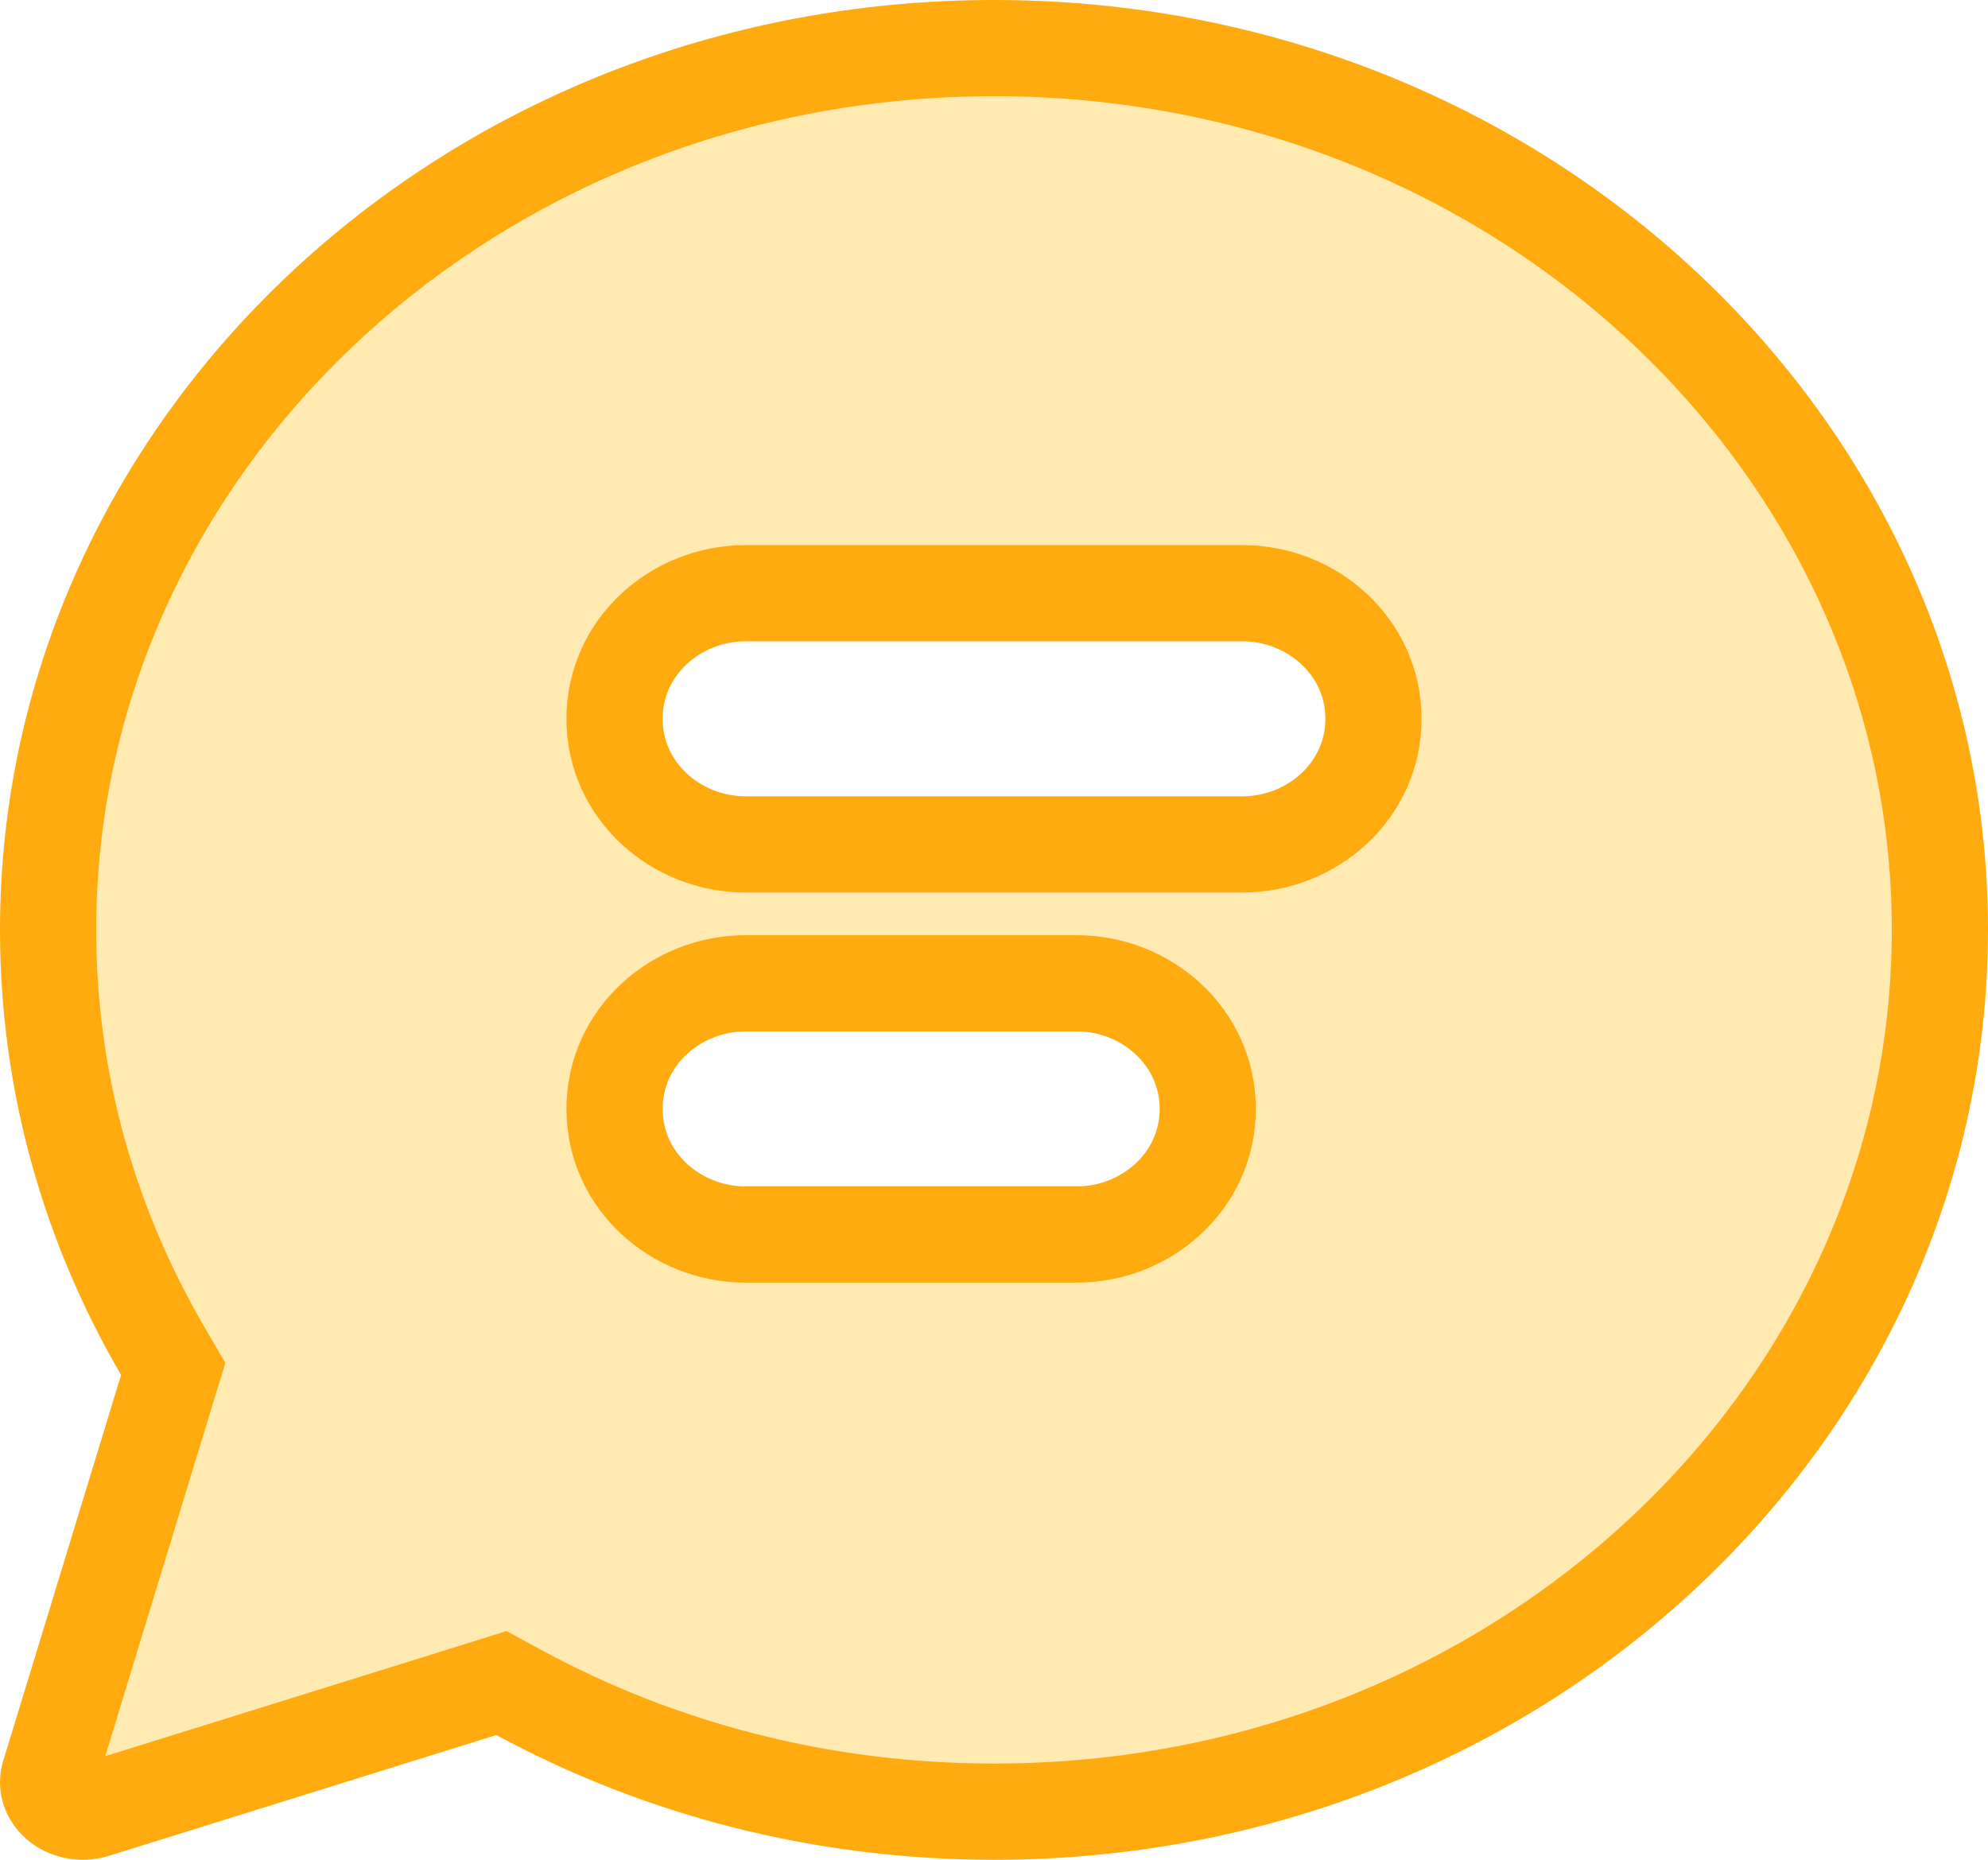
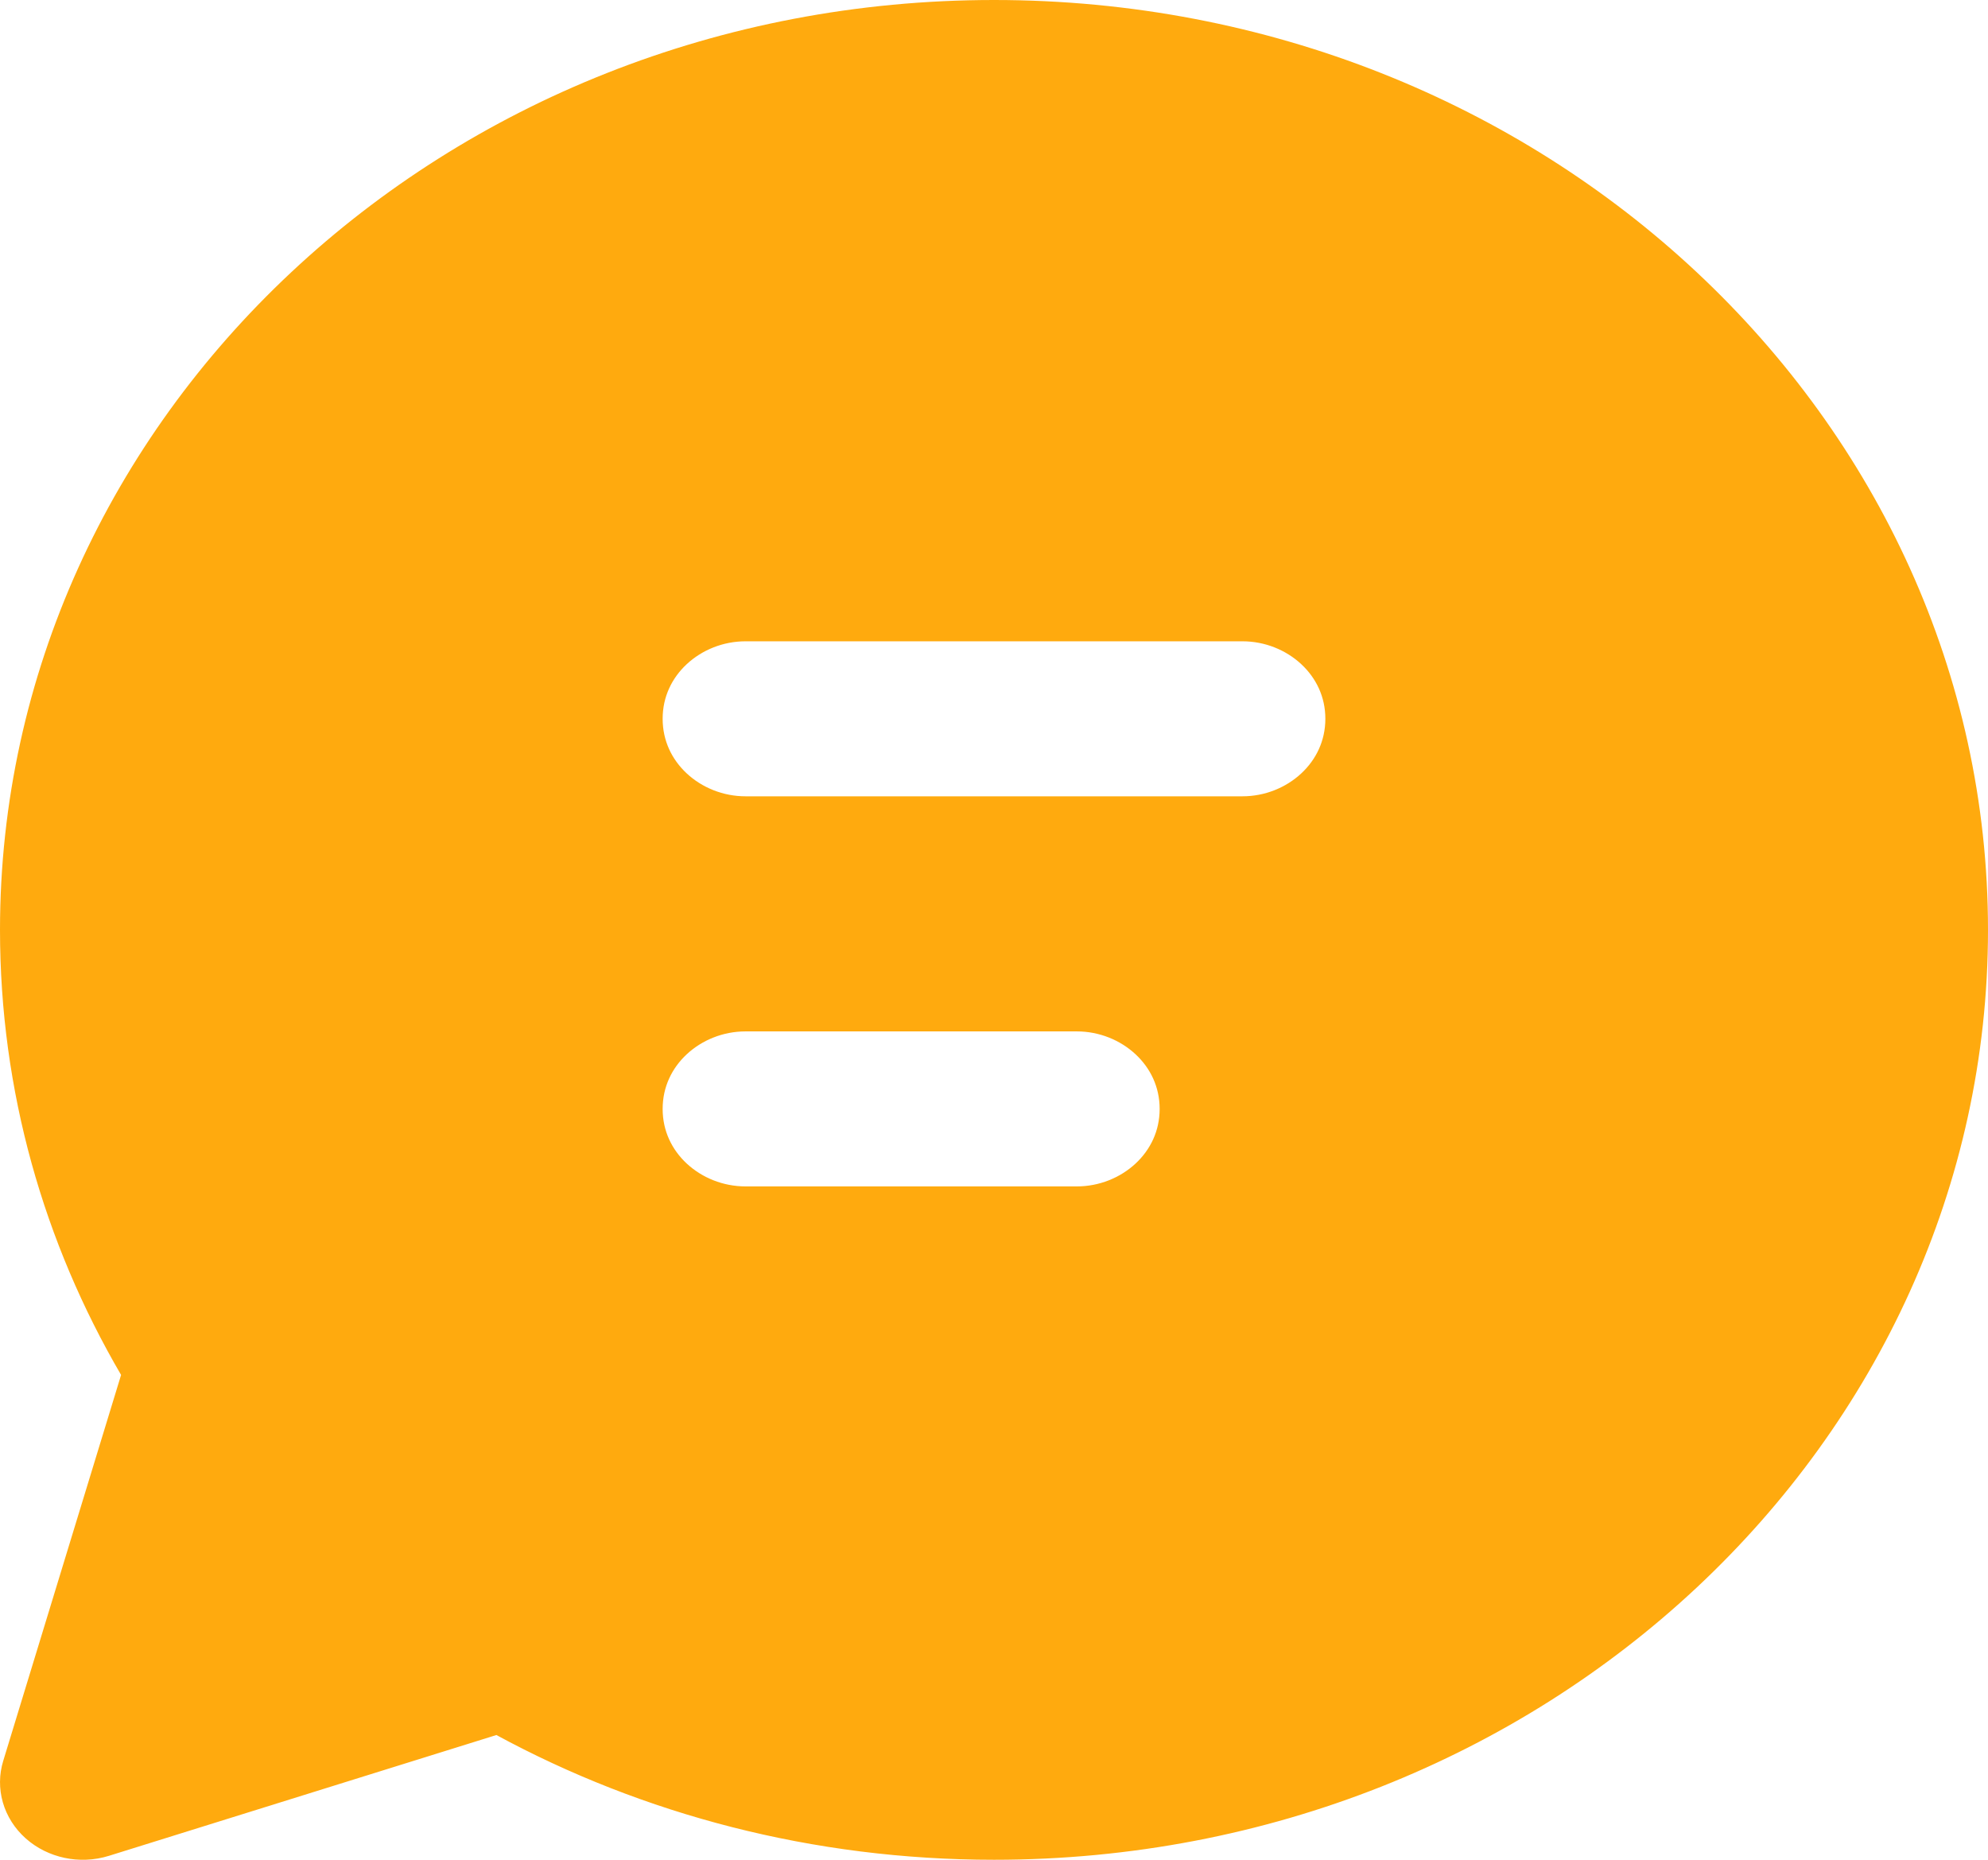
<svg xmlns="http://www.w3.org/2000/svg" width="31" height="29" viewBox="0 0 31 29" fill="none">
-   <path d="M2.605 21.66L2.701 21.346L2.536 21.062C1.396 19.11 0.75 16.874 0.75 14.5C0.75 6.952 7.306 0.75 15.5 0.75C23.694 0.75 30.25 6.952 30.25 14.5C30.25 22.048 23.694 28.25 15.5 28.25C12.801 28.25 10.272 27.574 8.097 26.395L7.819 26.244L7.517 26.339L1.477 28.222L1.477 28.222C1.267 28.287 1.042 28.234 0.899 28.106C0.762 27.983 0.724 27.82 0.767 27.679L2.605 21.66ZM11.625 9.25C10.545 9.25 9.583 10.081 9.583 11.208C9.583 12.336 10.545 13.167 11.625 13.167H19.375C20.455 13.167 21.417 12.336 21.417 11.208C21.417 10.081 20.455 9.25 19.375 9.25H11.625ZM16.792 15.333H11.625C10.545 15.333 9.583 16.164 9.583 17.292C9.583 18.419 10.545 19.25 11.625 19.25H16.792C17.871 19.25 18.833 18.419 18.833 17.292C18.833 16.164 17.871 15.333 16.792 15.333Z" fill="#FFEBB2" stroke="#FFAA0E" stroke-width="1.5" />
+   <path d="M2.605 21.66L2.701 21.346L2.536 21.062C1.396 19.11 0.75 16.874 0.75 14.5C0.75 6.952 7.306 0.75 15.5 0.75C23.694 0.75 30.25 6.952 30.25 14.5C30.25 22.048 23.694 28.25 15.5 28.25C12.801 28.25 10.272 27.574 8.097 26.395L7.819 26.244L7.517 26.339L1.477 28.222L1.477 28.222C1.267 28.288 1.042 28.234 0.899 28.106C0.762 27.983 0.724 27.819 0.767 27.679L2.605 21.66ZM11.625 9.25C10.545 9.25 9.583 10.081 9.583 11.208C9.583 12.336 10.545 13.167 11.625 13.167H19.375C20.455 13.167 21.417 12.336 21.417 11.208C21.417 10.081 20.455 9.25 19.375 9.25H11.625ZM16.792 15.333H11.625C10.545 15.333 9.583 16.164 9.583 17.292C9.583 18.42 10.545 19.25 11.625 19.25H16.792C17.871 19.25 18.833 18.42 18.833 17.292C18.833 16.164 17.871 15.333 16.792 15.333Z" fill="#FFAA0E" stroke="#FFAA0E" stroke-width="1.5" />
</svg>
